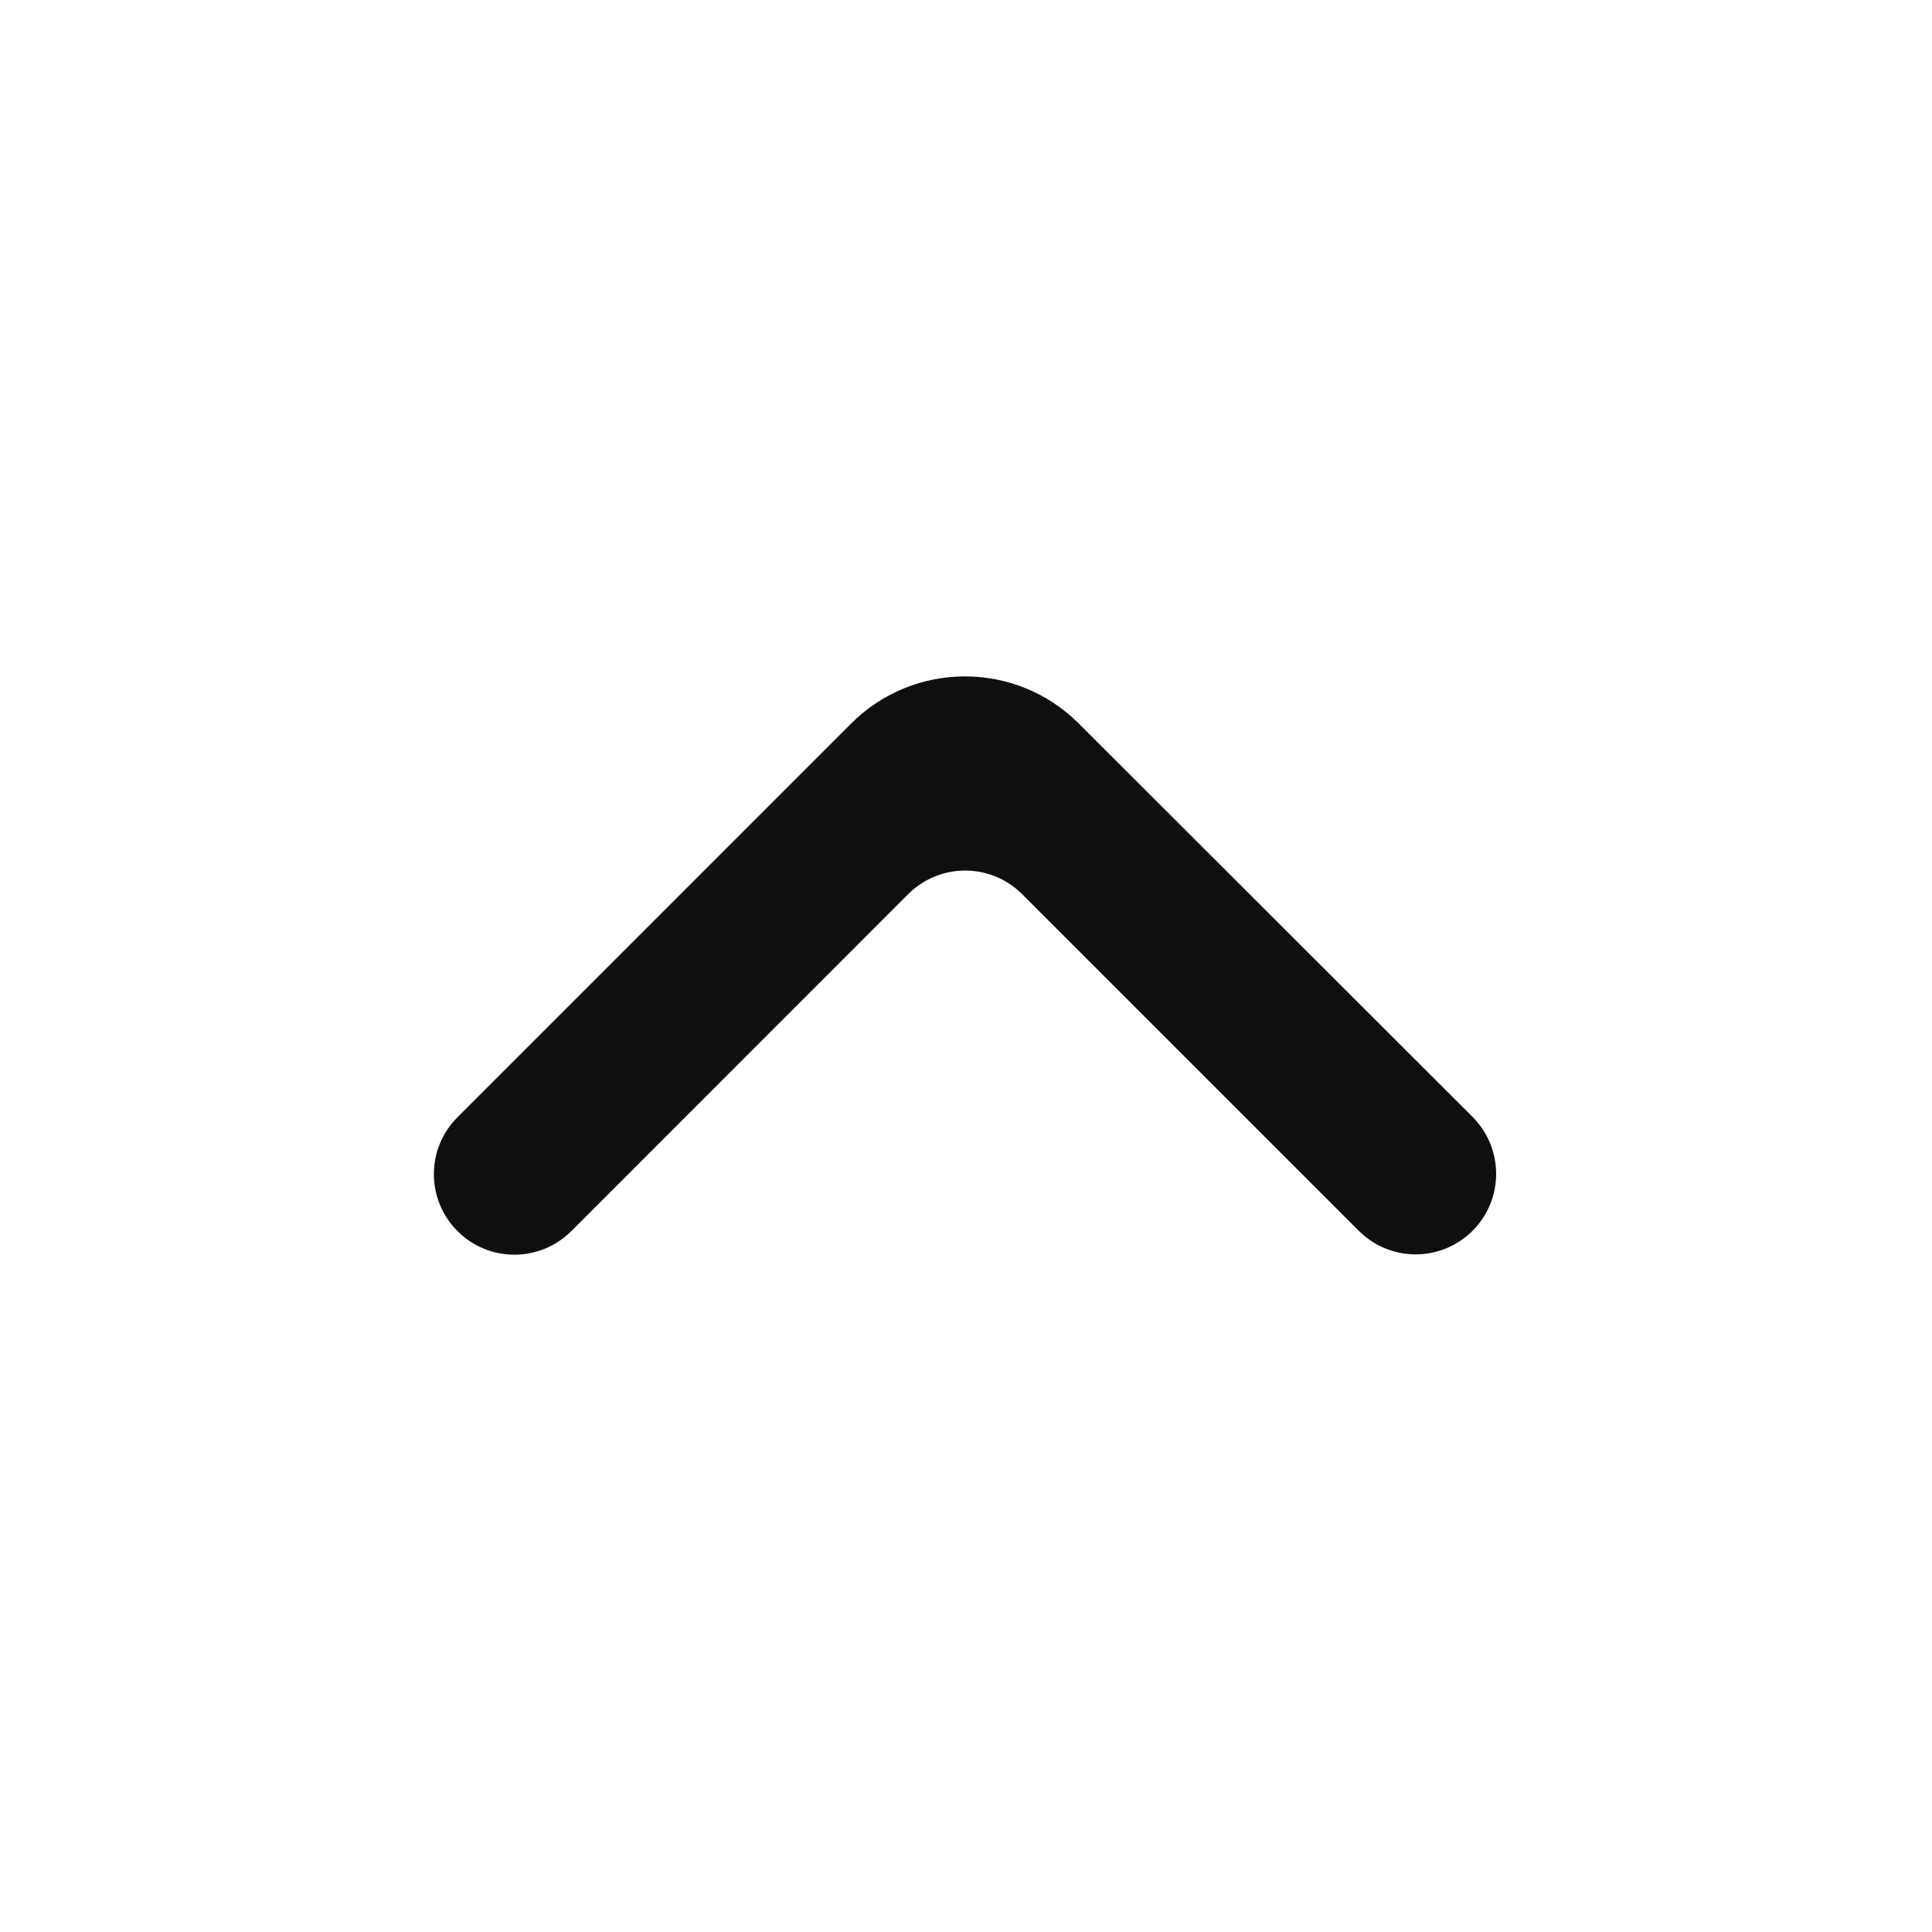
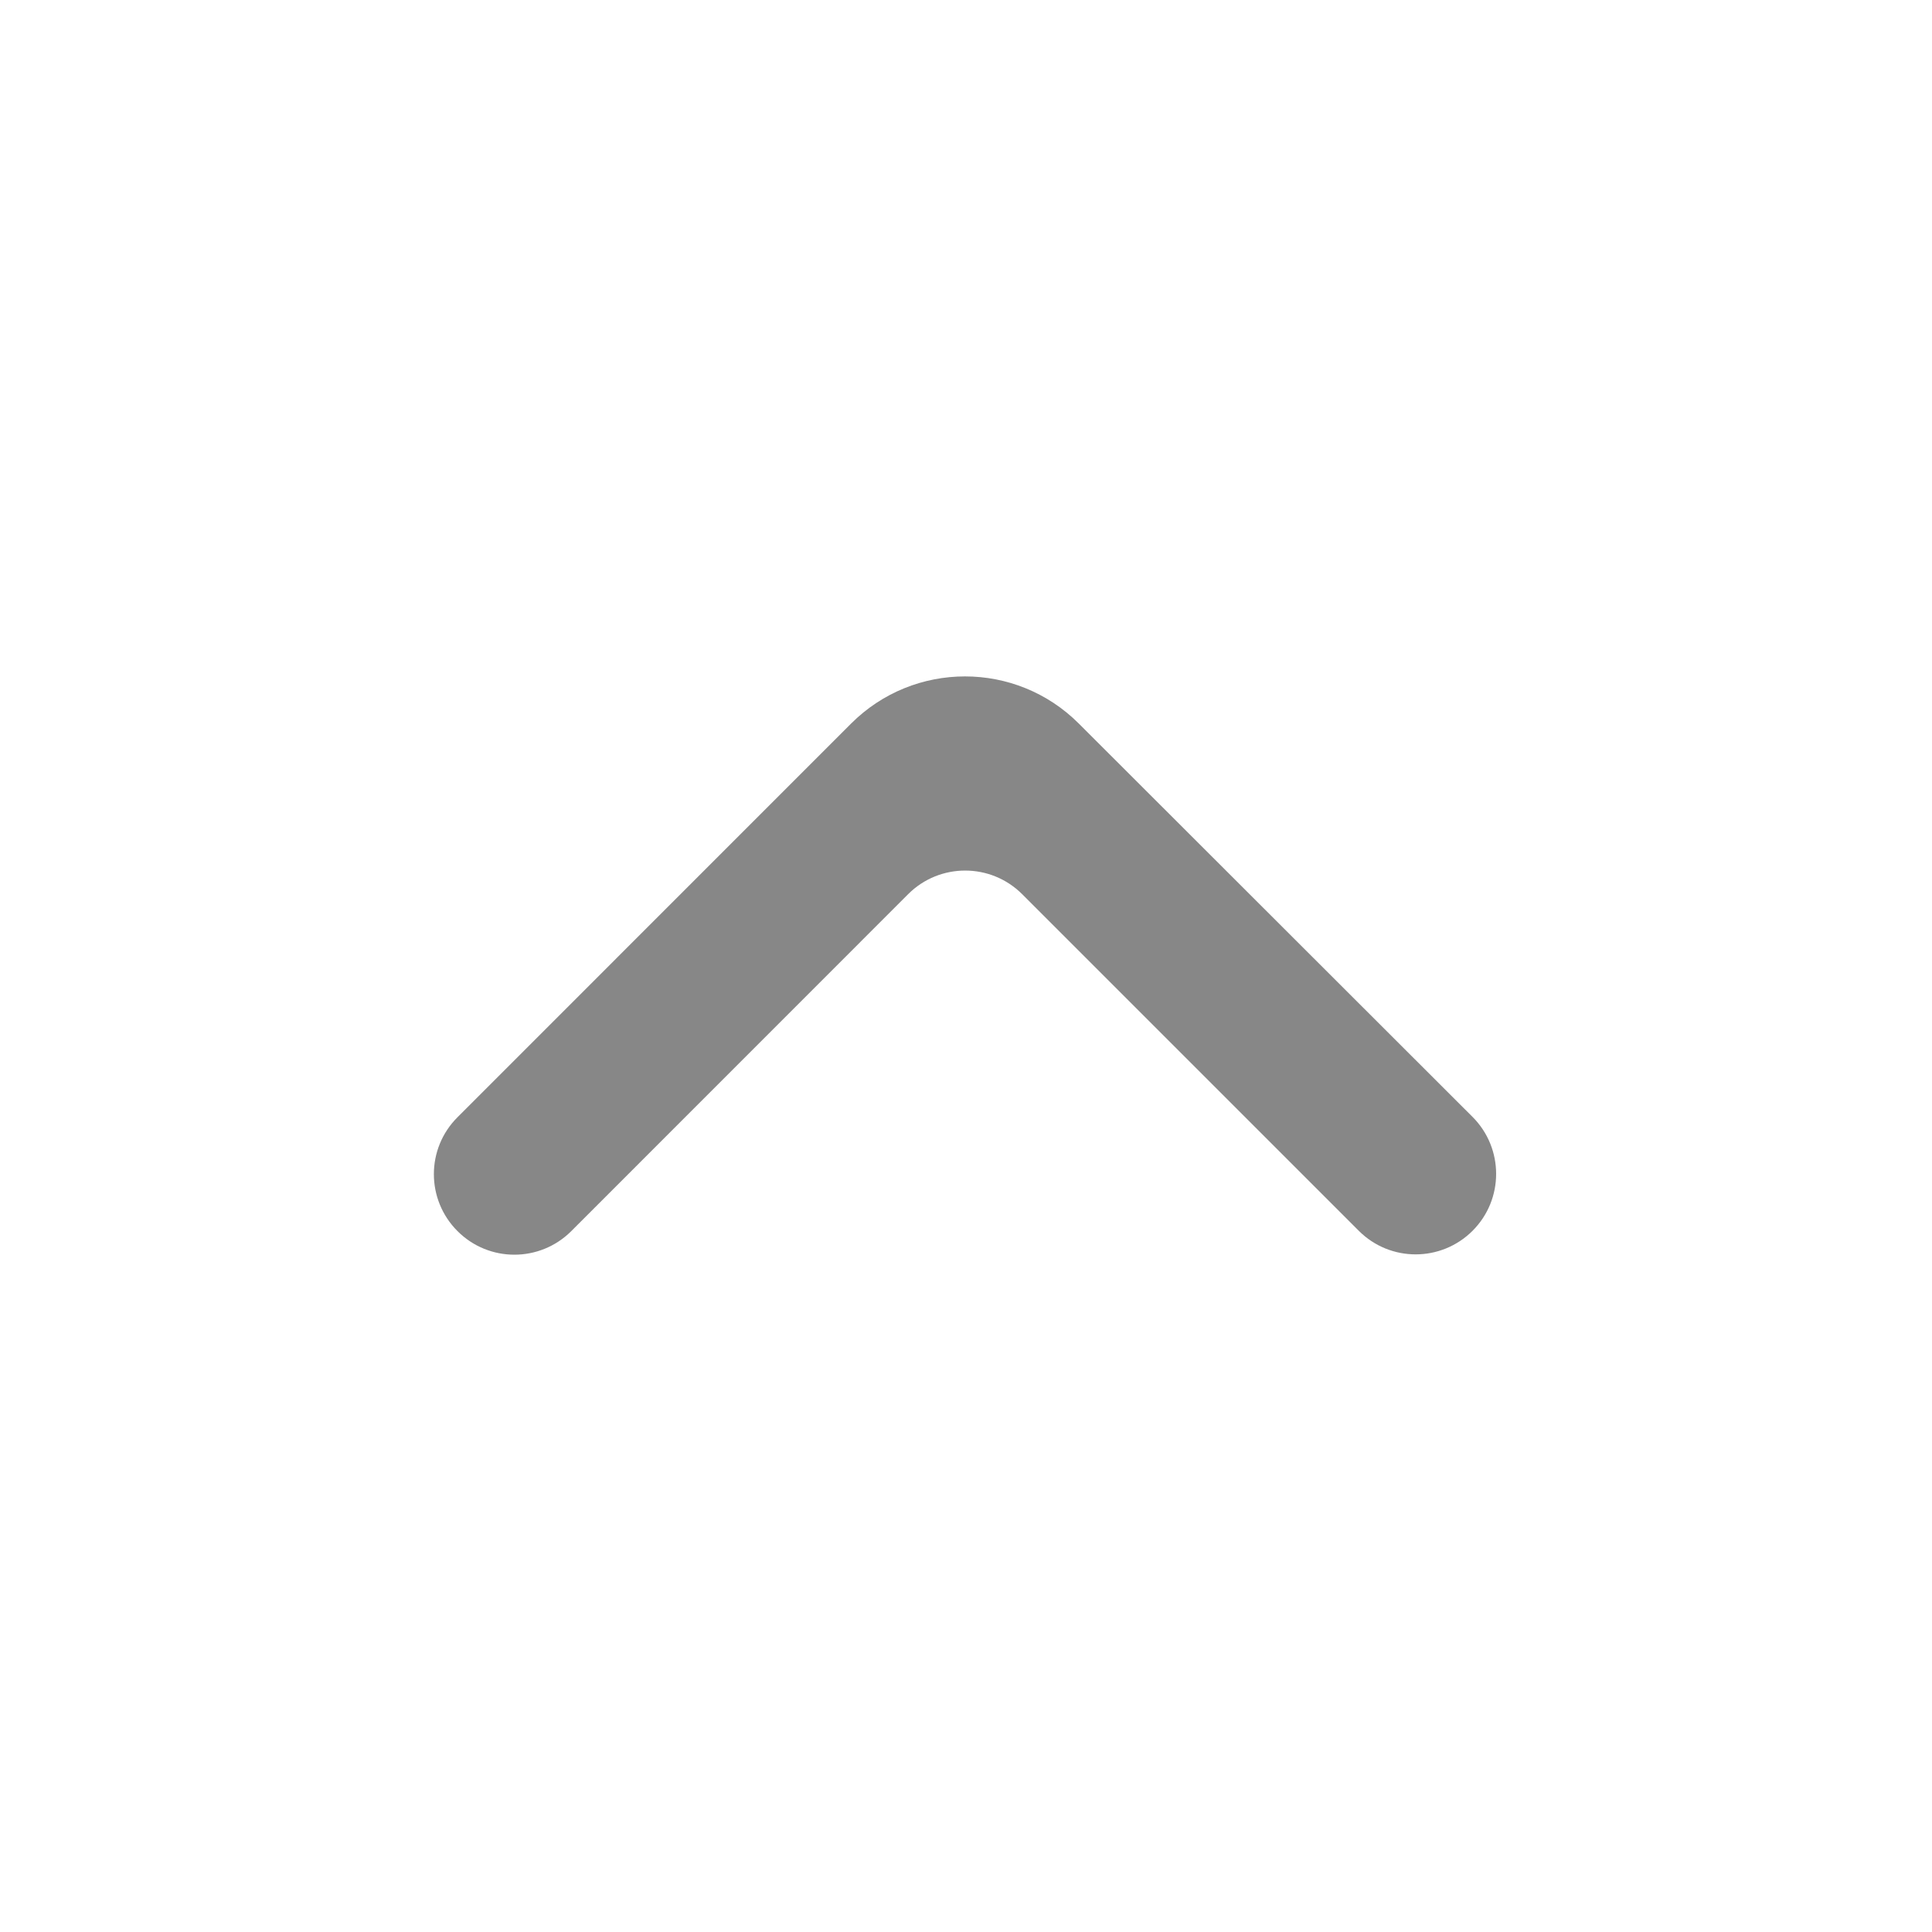
<svg xmlns="http://www.w3.org/2000/svg" width="800px" height="800px" viewBox="0 0 24 24" fill="none">
-   <path d="M18.293 15.289C18.683 14.899 18.683 14.266 18.293 13.875L13.401 8.988C12.62 8.207 11.354 8.208 10.573 8.988L5.683 13.879C5.292 14.269 5.292 14.902 5.683 15.293C6.073 15.684 6.706 15.684 7.097 15.293L11.282 11.107C11.673 10.717 12.306 10.717 12.697 11.107L16.879 15.289C17.269 15.68 17.902 15.68 18.293 15.289Z" fill="#0F0F0F" />
+   <path d="M18.293 15.289C18.683 14.899 18.683 14.266 18.293 13.875L13.401 8.988C12.62 8.207 11.354 8.208 10.573 8.988L5.683 13.879C5.292 14.269 5.292 14.902 5.683 15.293C6.073 15.684 6.706 15.684 7.097 15.293L11.282 11.107C11.673 10.717 12.306 10.717 12.697 11.107L16.879 15.289C17.269 15.68 17.902 15.68 18.293 15.289Z" fill="#878787" />
</svg>
